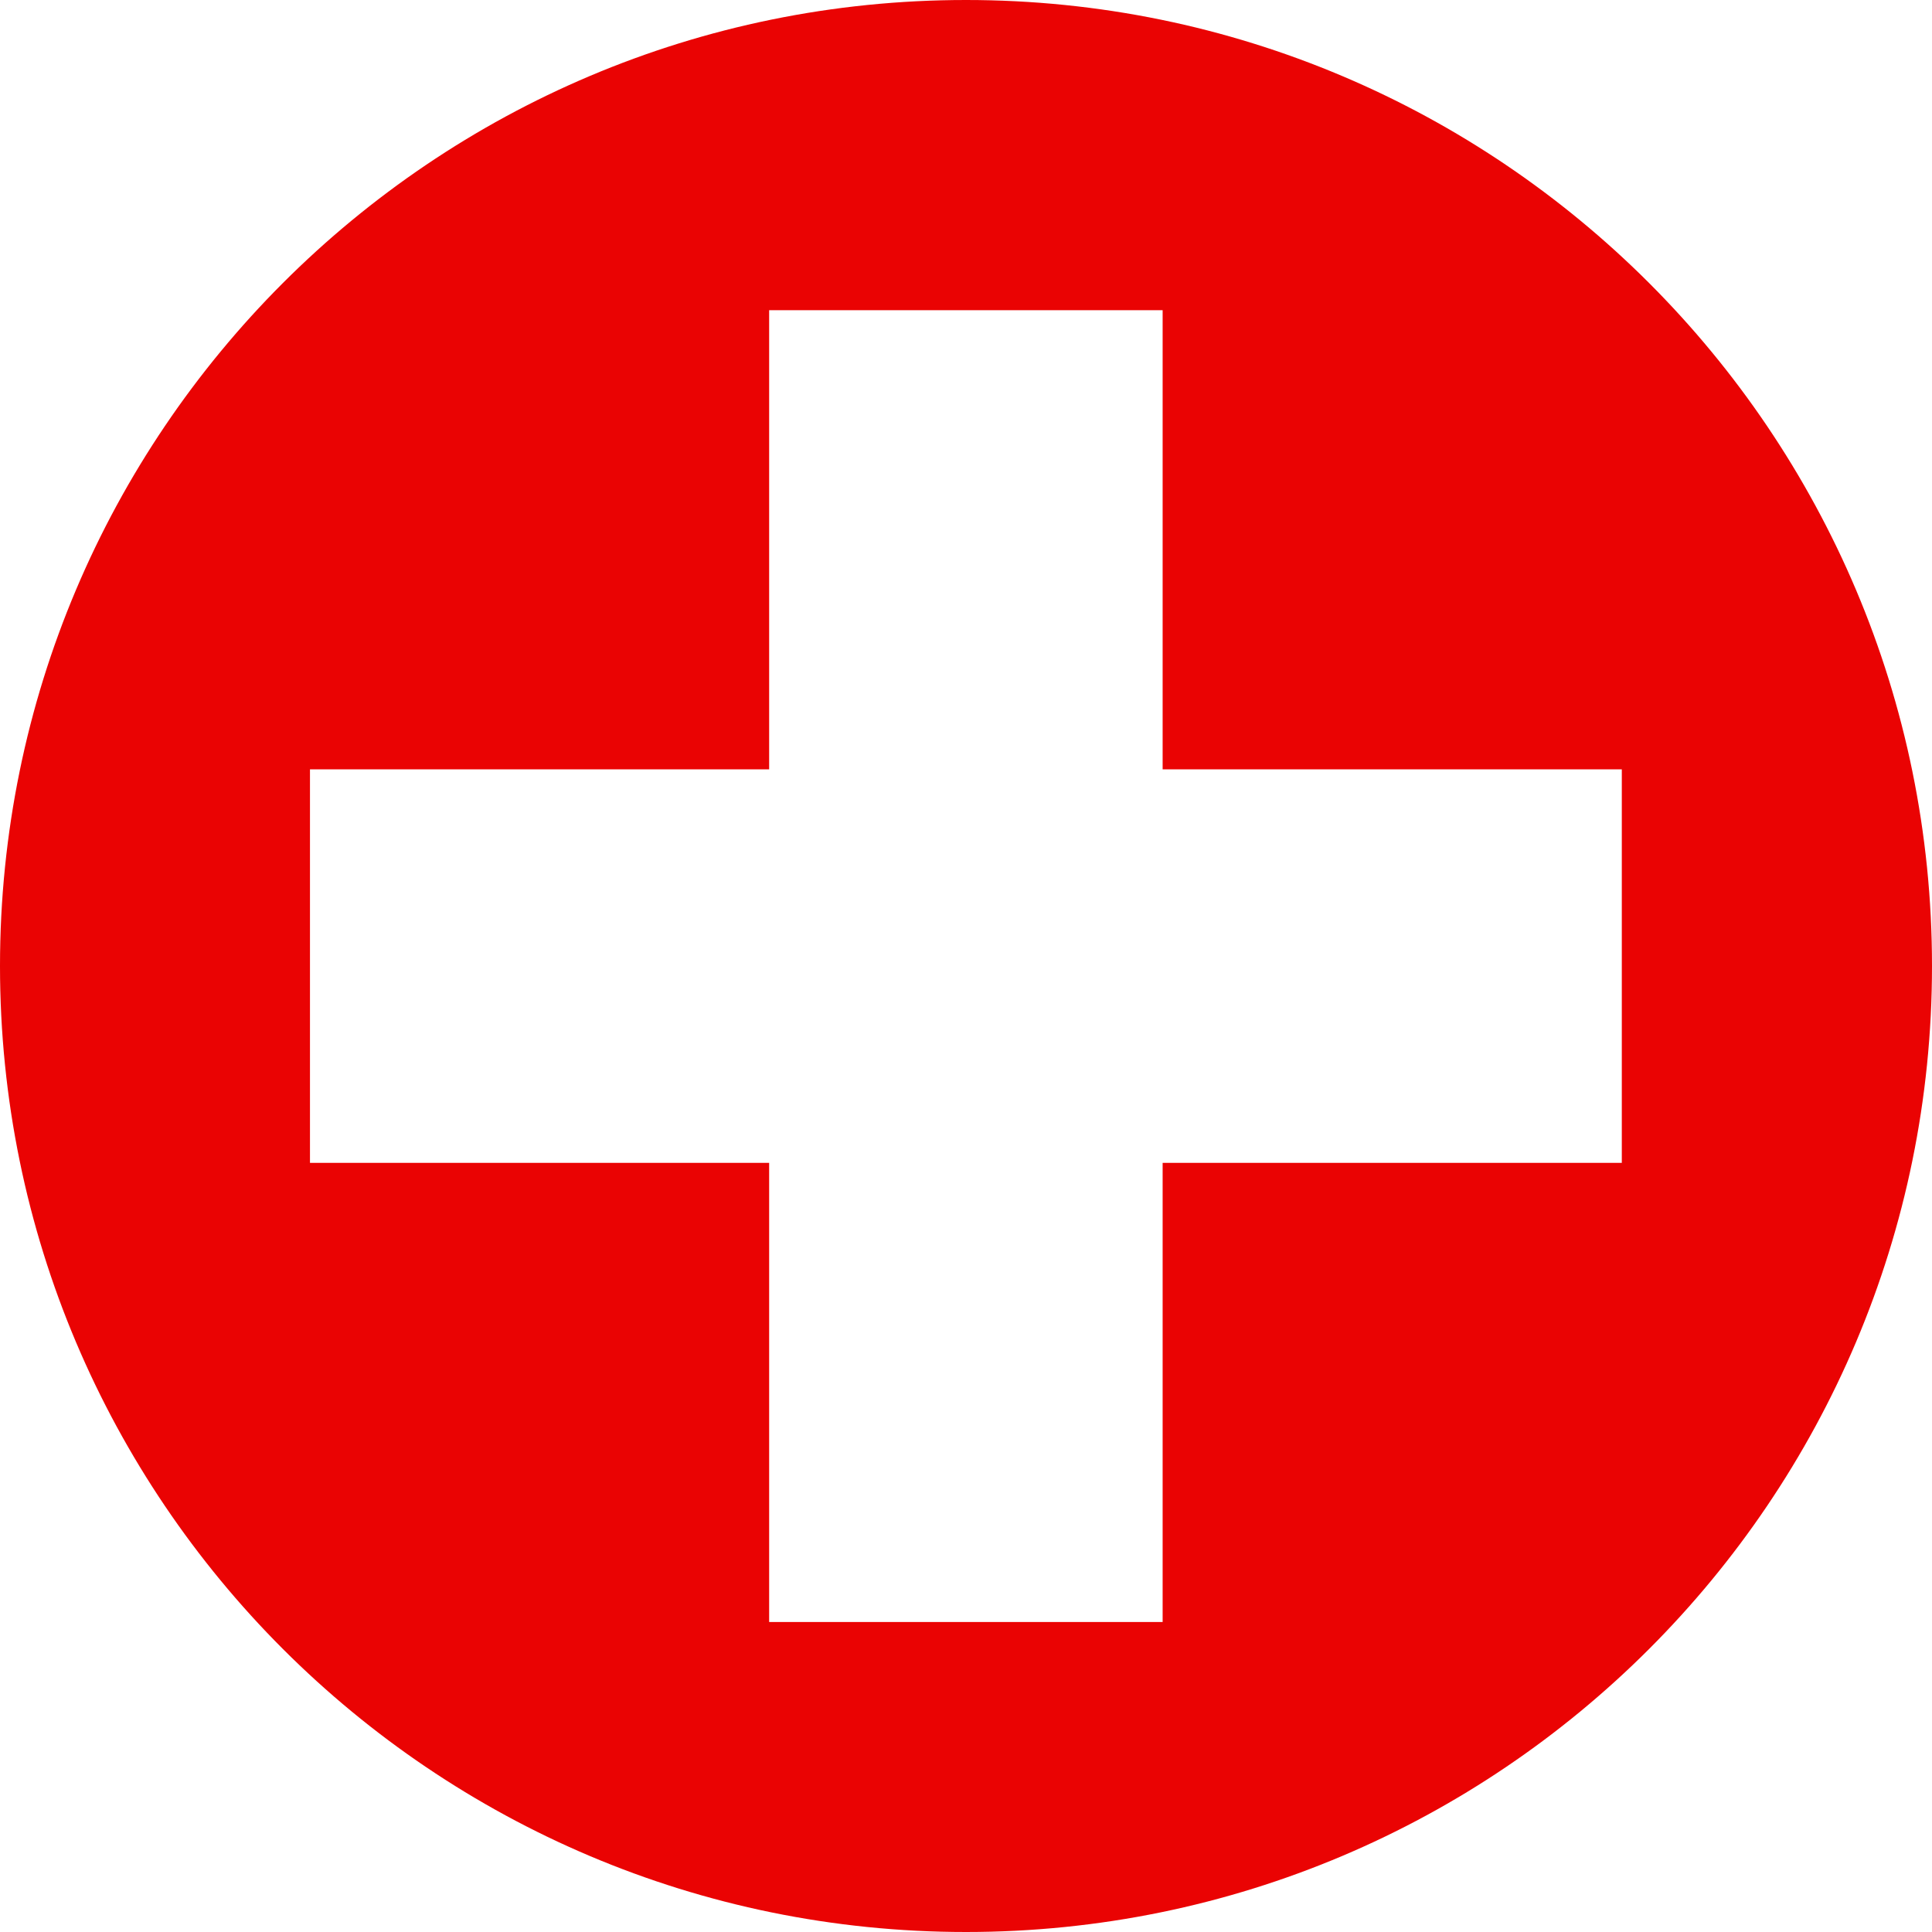
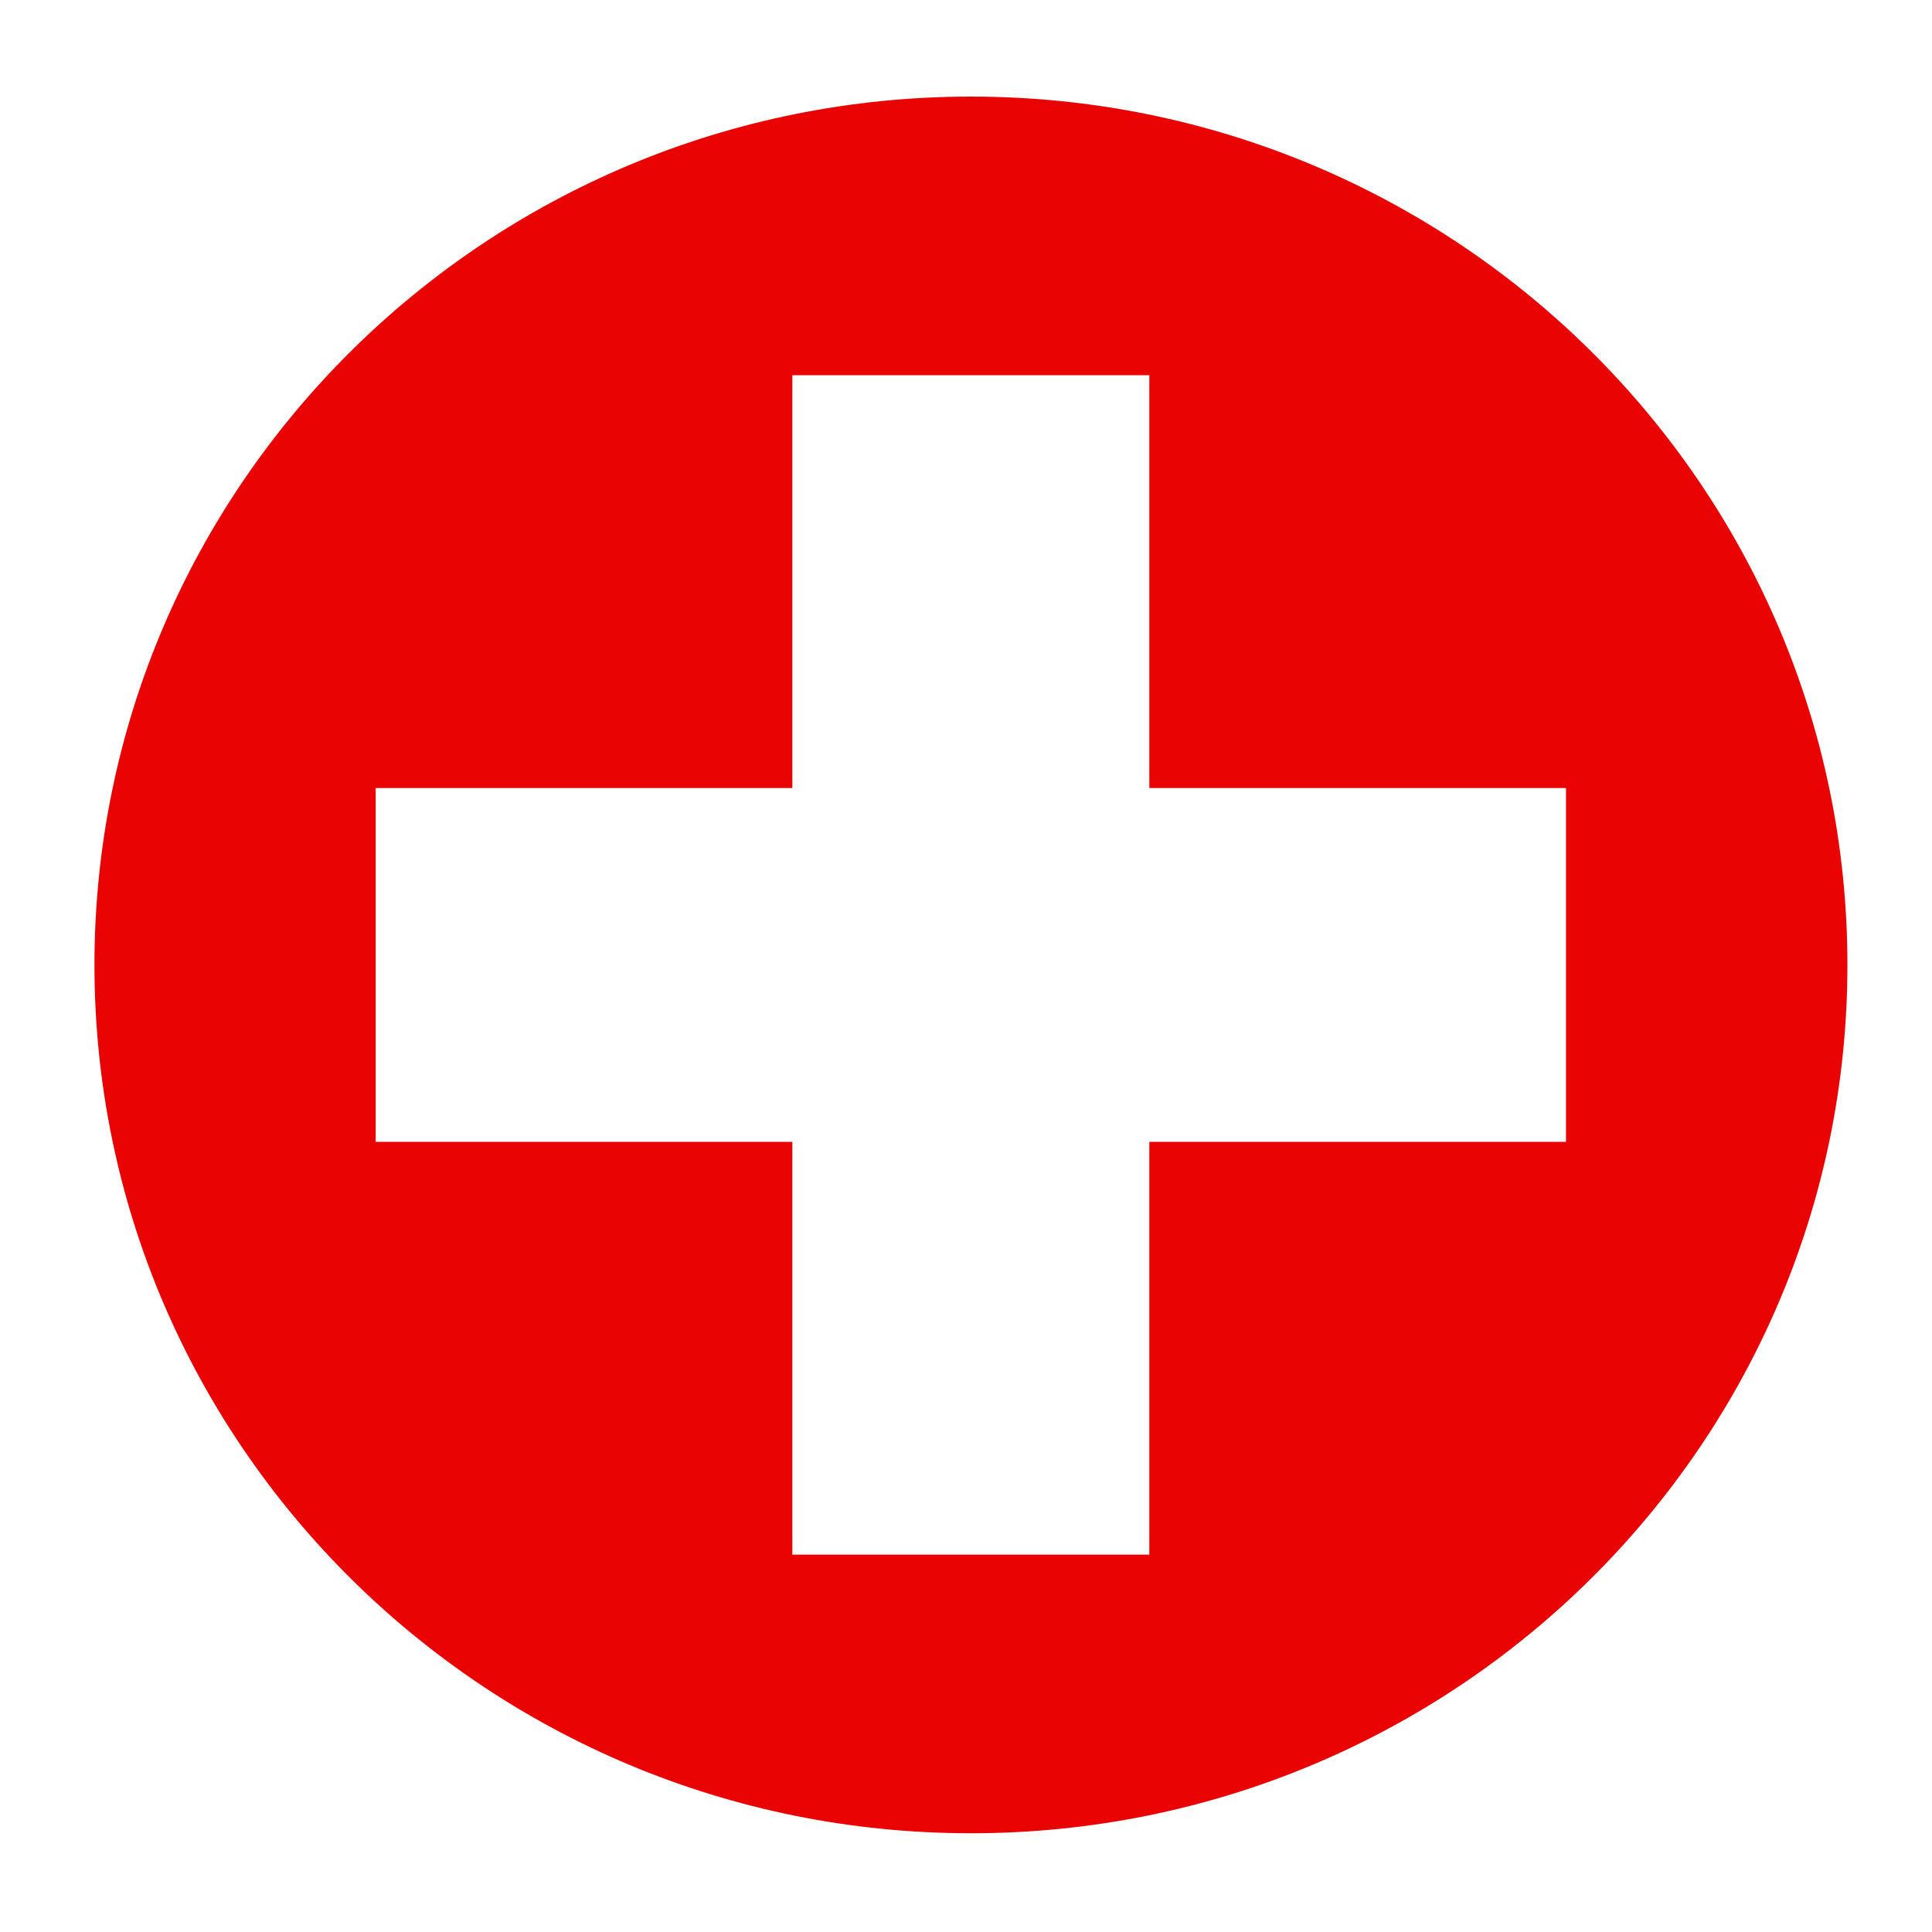
<svg xmlns="http://www.w3.org/2000/svg" id="Layer_1" data-name="Layer 1" viewBox="0 0 900 900">
  <ellipse cx="437" cy="447" rx="362" ry="365" fill="rgb(255, 255, 255)">
        </ellipse>
  <defs>
    <style>
            .cls-1 {
        fill: #ea0303;
        fill-rule: evenodd;
      }
        </style>
  </defs>
-   <path class="cls-1" d="M 450 0 C 201.5 0 0 201.5 0 450 s 201.5 450 450 450 s 450 -201.5 450 -450 S 698.5 0 450 0 Z M 755.5 541.7 h -213.9 v 213.9 h -183.3 v -213.9 h -213.9 v -183.3 h 213.9 v -213.9 h 183.3 v 213.9 h 213.9 v 183.3 Z" />
+   <ellipse cx="452.5" cy="451.8" rx="443.2" ry="438.8" fill="rgb(255, 255, 255)" />
+   <path class="cls-1" d="M 452.3 45 C 226.8 45 44 226.1 44 449.5 s 182.8 404.5 408.3 404.5 s 408.3 -181.1 408.3 -404.5 S 677.8 45 452.3 45 Z M 729.5 531.9 h -194.1 v 192.3 h -166.3 v -192.3 h -194.1 v -164.8 h 194.1 v -192.3 h 166.3 v 192.3 h 194.1 v 164.8 Z" />
</svg>
